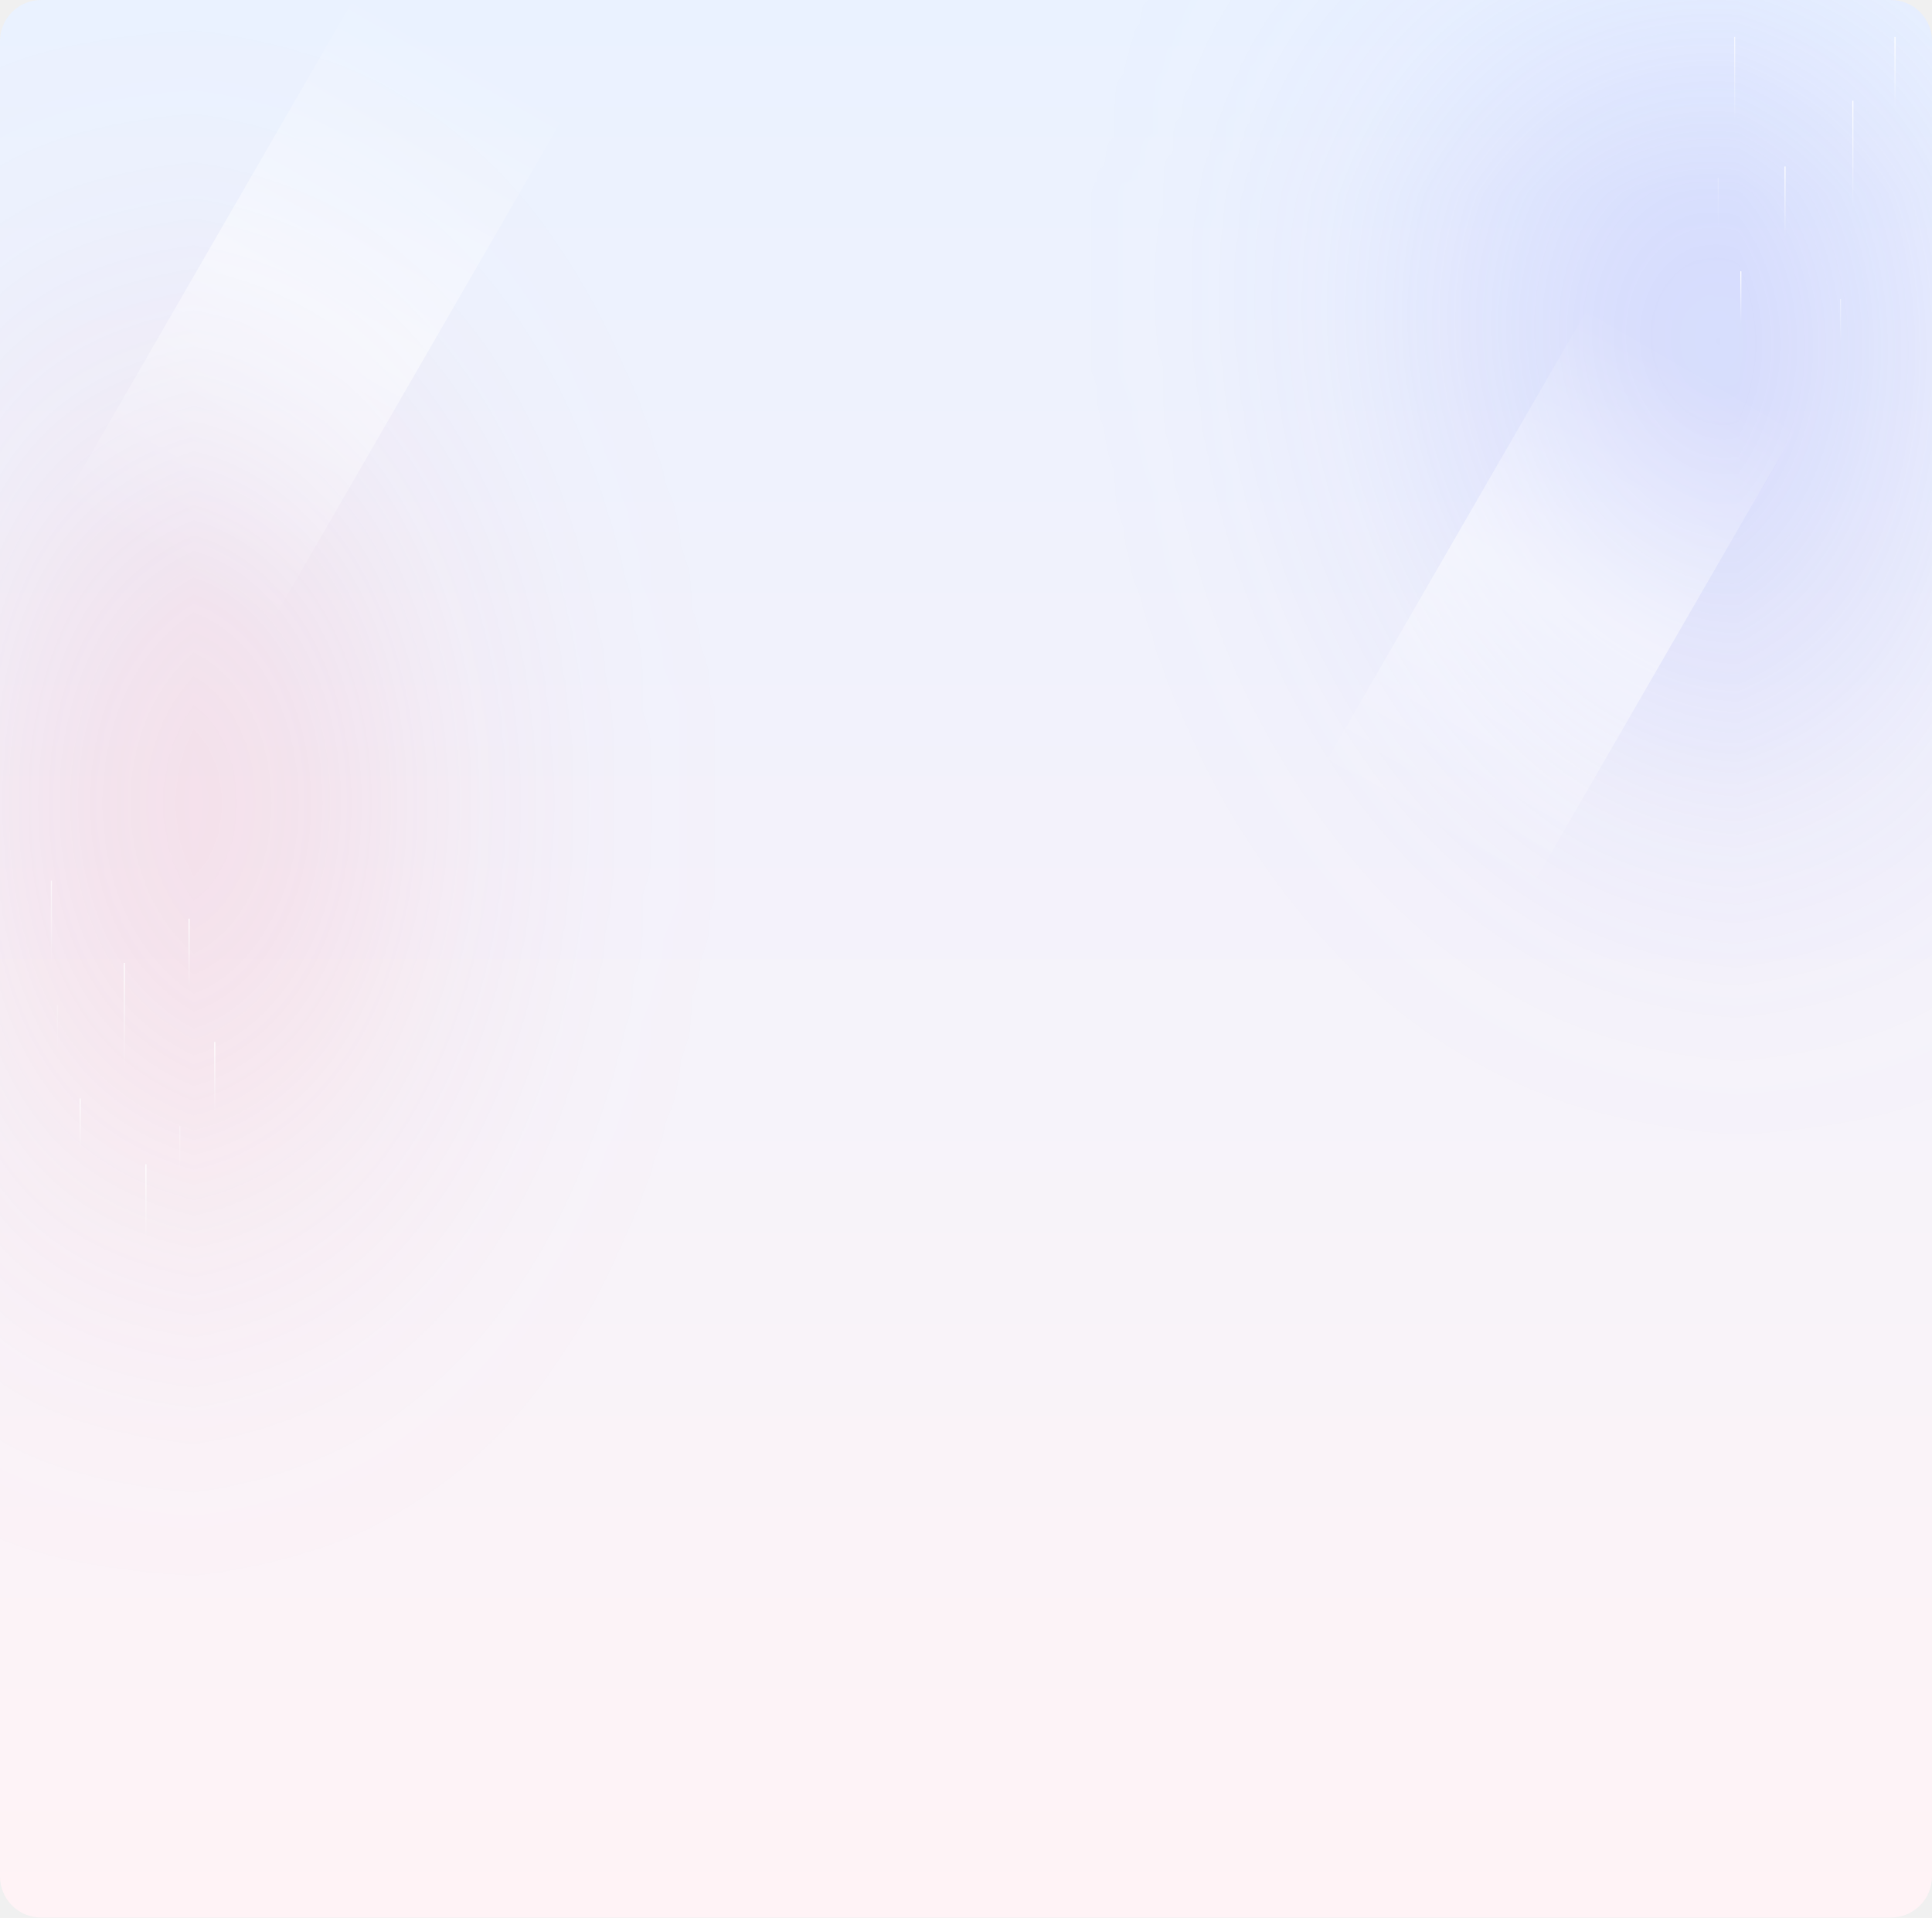
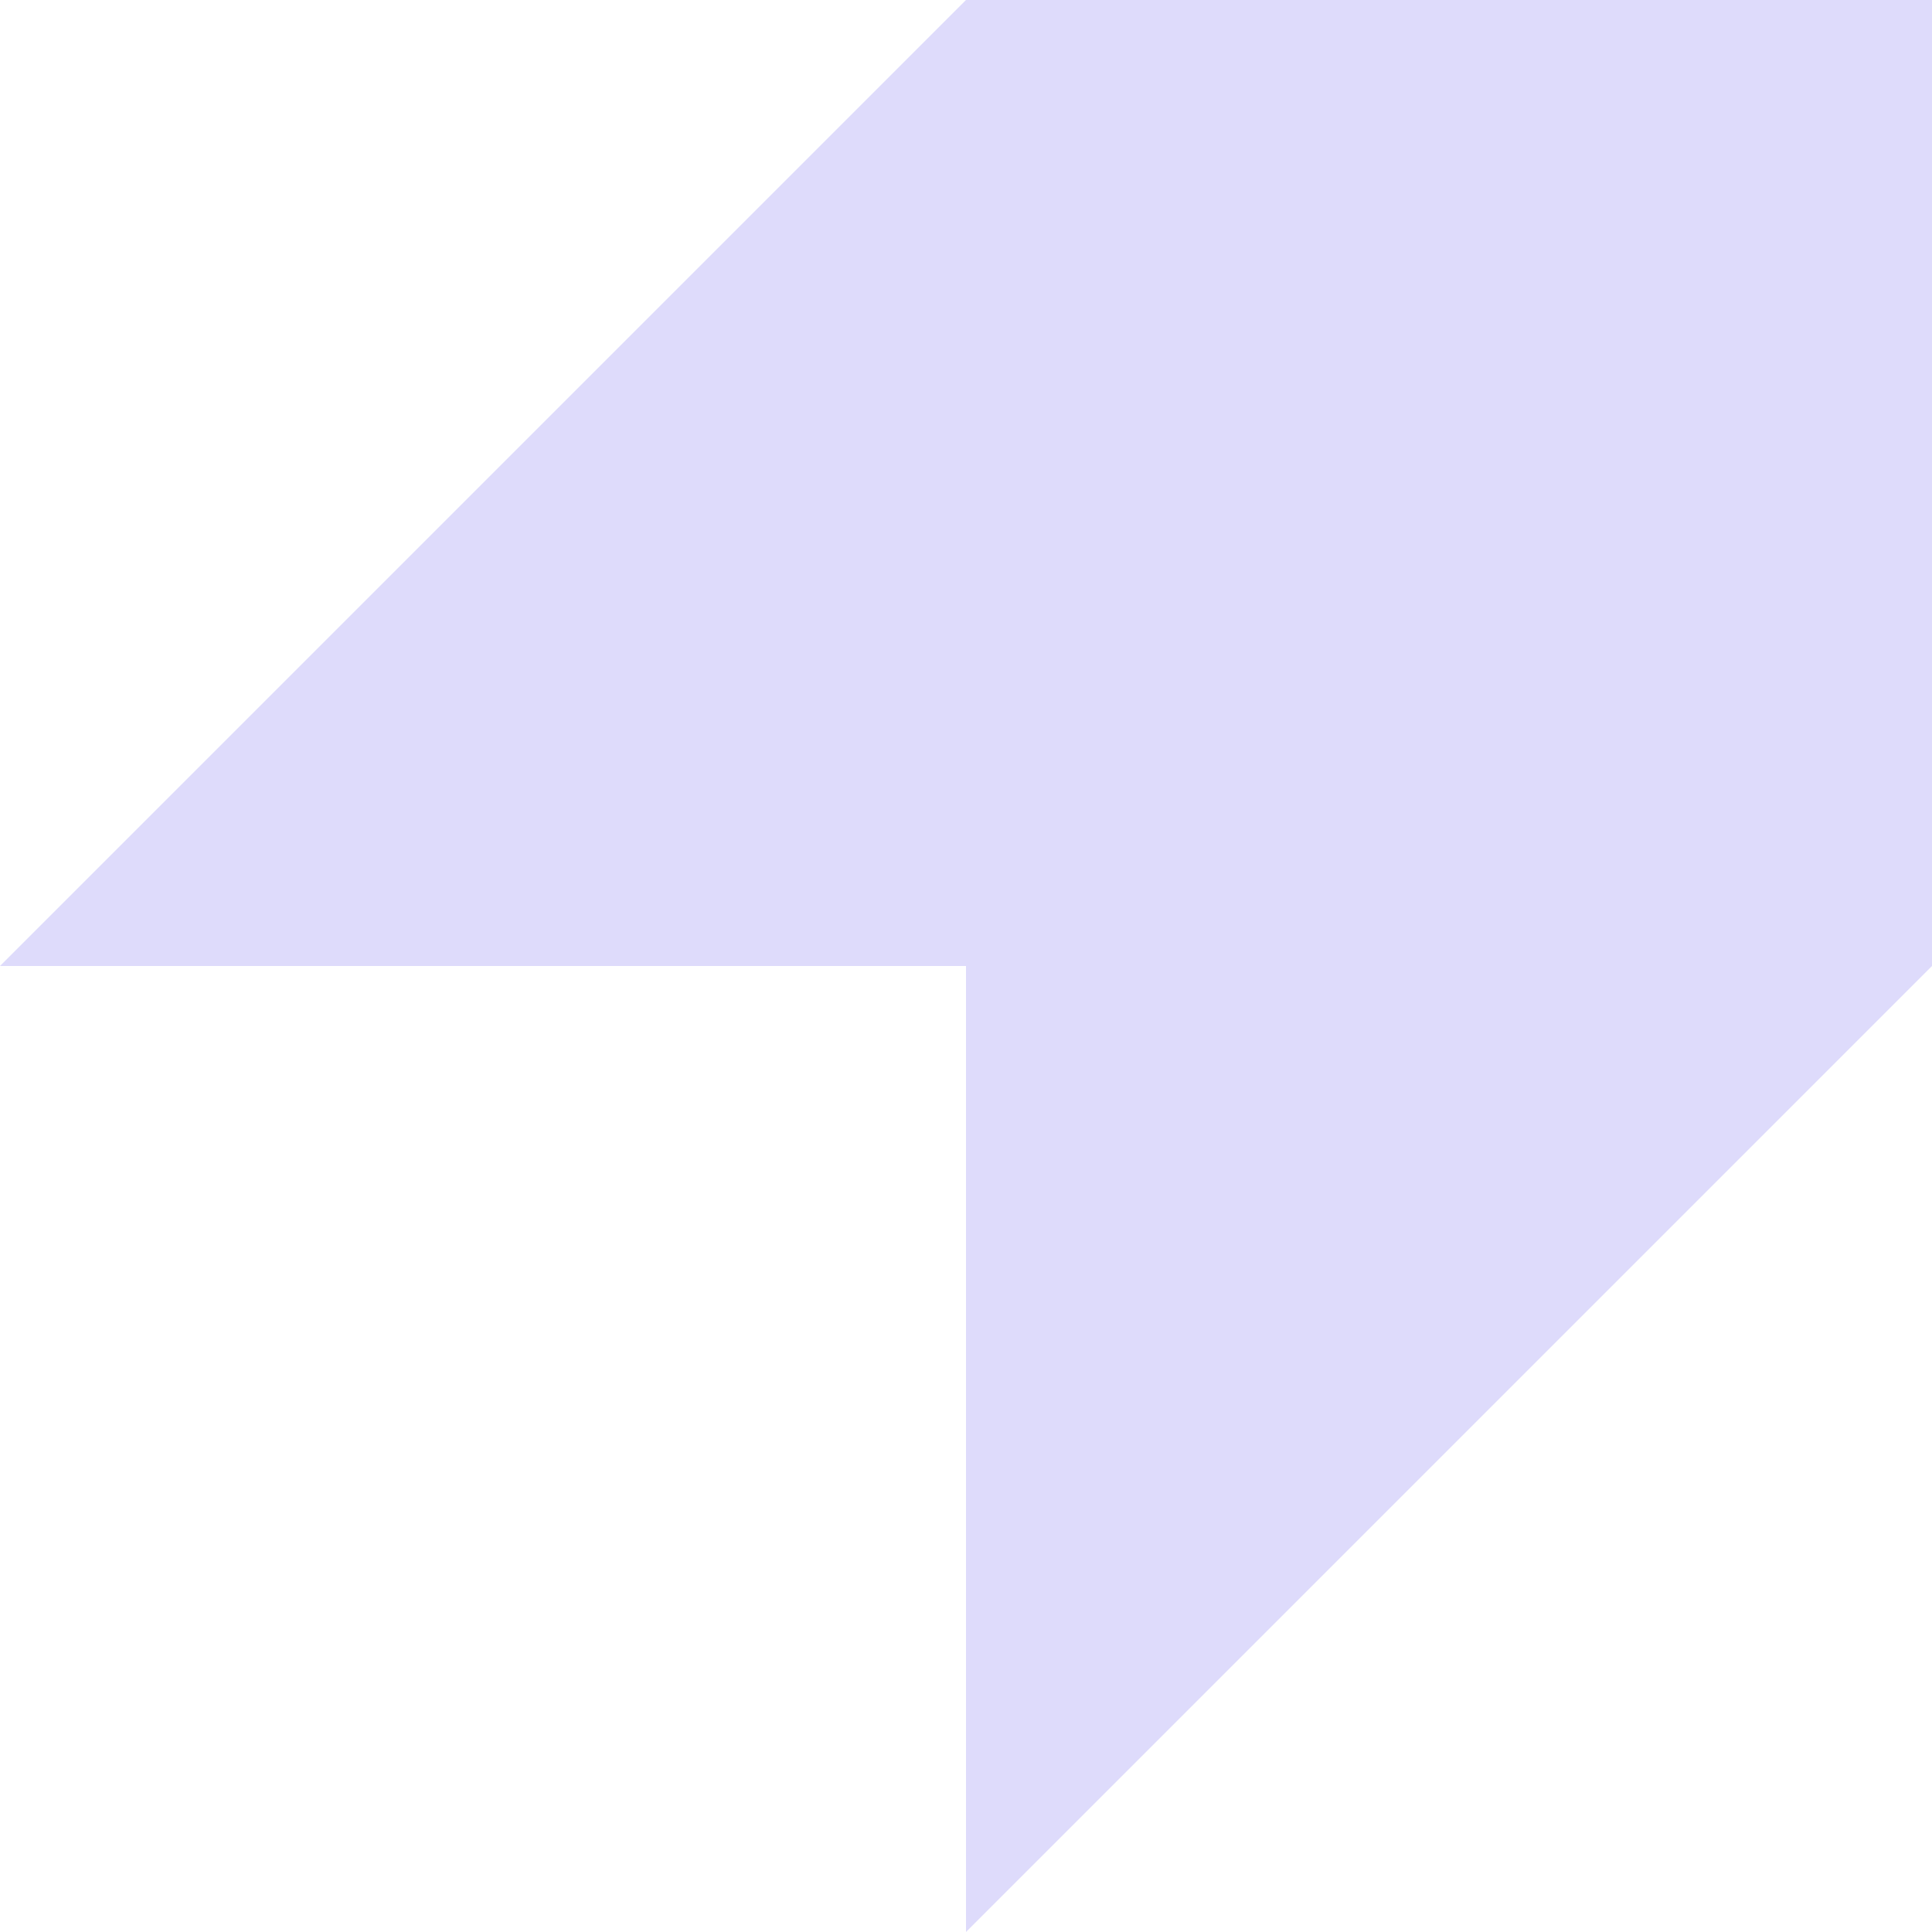
- <svg xmlns="http://www.w3.org/2000/svg" width="1880" height="1866" viewBox="0 0 1880 1866" fill="none">
-   <g clip-path="url(#clip0_9323_314)">
-     <rect width="1880" height="1866" rx="40" fill="url(#paint0_linear_9323_314)" />
-     <g opacity="0.35" filter="url(#filter0_f_9323_314)">
-       <ellipse cx="1869.5" cy="259.5" rx="384.5" ry="476.5" fill="#7C87FB" />
-     </g>
-     <g opacity="0.35" filter="url(#filter1_f_9323_314)">
-       <ellipse cx="-84" cy="781.5" rx="357" ry="438.5" fill="#FA7185" />
-     </g>
-     <rect x="1546.83" y="297" width="234.11" height="527.655" transform="rotate(30 1546.83 297)" fill="url(#paint1_linear_9323_314)" />
-     <rect x="349.436" y="-10" width="234.112" height="578.872" transform="rotate(30 349.436 -10)" fill="url(#paint2_linear_9323_314)" />
-     <path d="M121 937V1046" stroke="url(#paint3_linear_9323_314)" />
-     <path d="M142 1133L142 1209" stroke="url(#paint4_linear_9323_314)" />
-     <path opacity="0.7" d="M50 857L50 942" stroke="url(#paint5_linear_9323_314)" />
-     <path d="M209 1014L209 1086" stroke="url(#paint6_linear_9323_314)" />
-     <path d="M184 894L184 966" stroke="url(#paint7_linear_9323_314)" />
-     <path d="M78 1069L78 1122" stroke="url(#paint8_linear_9323_314)" />
-     <path opacity="0.4" d="M175 1096L175 1140" stroke="url(#paint9_linear_9323_314)" />
-     <path opacity="0.2" d="M56 978L56 1029" stroke="url(#paint10_linear_9323_314)" />
-     <path d="M1803 98V207" stroke="url(#paint11_linear_9323_314)" />
-     <path opacity="0.7" d="M1688 36L1688 121" stroke="url(#paint12_linear_9323_314)" />
-     <path d="M1737 162L1737 234" stroke="url(#paint13_linear_9323_314)" />
-     <path d="M1844 36L1844 108" stroke="url(#paint14_linear_9323_314)" />
-     <path d="M1694 264L1694 317" stroke="url(#paint15_linear_9323_314)" />
-     <path opacity="0.4" d="M1791 291L1791 335" stroke="url(#paint16_linear_9323_314)" />
-     <path opacity="0.2" d="M1672 173L1672 224" stroke="url(#paint17_linear_9323_314)" />
-   </g>
-   <defs>
-     <filter id="filter0_f_9323_314" x="985" y="-717" width="1769" height="1953" filterUnits="userSpaceOnUse" color-interpolation-filters="sRGB">
-       <feFlood flood-opacity="0" result="BackgroundImageFix" />
-       <feBlend mode="normal" in="SourceGraphic" in2="BackgroundImageFix" result="shape" />
-       <feGaussianBlur stdDeviation="250" result="effect1_foregroundBlur_9323_314" />
-     </filter>
-     <filter id="filter1_f_9323_314" x="-941" y="-157" width="1714" height="1877" filterUnits="userSpaceOnUse" color-interpolation-filters="sRGB">
-       <feFlood flood-opacity="0" result="BackgroundImageFix" />
-       <feBlend mode="normal" in="SourceGraphic" in2="BackgroundImageFix" result="shape" />
-       <feGaussianBlur stdDeviation="250" result="effect1_foregroundBlur_9323_314" />
-     </filter>
-     <linearGradient id="paint0_linear_9323_314" x1="940" y1="0" x2="940" y2="1866" gradientUnits="userSpaceOnUse">
-       <stop stop-color="#EAF2FF" />
-       <stop offset="1" stop-color="#FFF3F6" />
-     </linearGradient>
-     <linearGradient id="paint1_linear_9323_314" x1="1663.88" y1="297" x2="1663.88" y2="824.655" gradientUnits="userSpaceOnUse">
-       <stop stop-color="white" stop-opacity="0" />
-       <stop offset="0.5" stop-color="white" stop-opacity="0.5" />
-       <stop offset="1" stop-color="white" stop-opacity="0" />
-     </linearGradient>
-     <linearGradient id="paint2_linear_9323_314" x1="466.492" y1="-10" x2="466.492" y2="568.872" gradientUnits="userSpaceOnUse">
-       <stop stop-color="white" stop-opacity="0" />
-       <stop offset="0.5" stop-color="white" stop-opacity="0.5" />
-       <stop offset="1" stop-color="white" stop-opacity="0" />
-     </linearGradient>
-     <linearGradient id="paint3_linear_9323_314" x1="121.5" y1="937" x2="121.5" y2="1046" gradientUnits="userSpaceOnUse">
-       <stop stop-color="white" />
-       <stop offset="0.958" stop-color="white" stop-opacity="0" />
-     </linearGradient>
-     <linearGradient id="paint4_linear_9323_314" x1="142.5" y1="1133" x2="142.5" y2="1209" gradientUnits="userSpaceOnUse">
-       <stop stop-color="white" />
-       <stop offset="0.958" stop-color="white" stop-opacity="0" />
-     </linearGradient>
-     <linearGradient id="paint5_linear_9323_314" x1="50.5" y1="857" x2="50.5" y2="942" gradientUnits="userSpaceOnUse">
-       <stop stop-color="white" />
-       <stop offset="0.958" stop-color="white" stop-opacity="0" />
-     </linearGradient>
-     <linearGradient id="paint6_linear_9323_314" x1="209.5" y1="1014" x2="209.5" y2="1086" gradientUnits="userSpaceOnUse">
-       <stop stop-color="white" />
-       <stop offset="0.958" stop-color="white" stop-opacity="0" />
-     </linearGradient>
-     <linearGradient id="paint7_linear_9323_314" x1="184.5" y1="894" x2="184.5" y2="966" gradientUnits="userSpaceOnUse">
-       <stop stop-color="white" />
-       <stop offset="0.958" stop-color="white" stop-opacity="0" />
-     </linearGradient>
-     <linearGradient id="paint8_linear_9323_314" x1="78.5" y1="1069" x2="78.5" y2="1122" gradientUnits="userSpaceOnUse">
-       <stop stop-color="white" />
-       <stop offset="0.958" stop-color="white" stop-opacity="0" />
-     </linearGradient>
-     <linearGradient id="paint9_linear_9323_314" x1="175.5" y1="1096" x2="175.5" y2="1140" gradientUnits="userSpaceOnUse">
-       <stop stop-color="white" />
-       <stop offset="0.958" stop-color="white" stop-opacity="0" />
-     </linearGradient>
-     <linearGradient id="paint10_linear_9323_314" x1="56.5" y1="978" x2="56.5" y2="1029" gradientUnits="userSpaceOnUse">
-       <stop stop-color="white" />
-       <stop offset="0.958" stop-color="white" stop-opacity="0" />
-     </linearGradient>
-     <linearGradient id="paint11_linear_9323_314" x1="1803.5" y1="98" x2="1803.5" y2="207" gradientUnits="userSpaceOnUse">
-       <stop stop-color="white" />
-       <stop offset="0.958" stop-color="white" stop-opacity="0" />
-     </linearGradient>
-     <linearGradient id="paint12_linear_9323_314" x1="1688.5" y1="36" x2="1688.5" y2="121" gradientUnits="userSpaceOnUse">
-       <stop stop-color="white" />
-       <stop offset="0.958" stop-color="white" stop-opacity="0" />
-     </linearGradient>
-     <linearGradient id="paint13_linear_9323_314" x1="1737.5" y1="162" x2="1737.5" y2="234" gradientUnits="userSpaceOnUse">
-       <stop stop-color="white" />
-       <stop offset="0.958" stop-color="white" stop-opacity="0" />
-     </linearGradient>
-     <linearGradient id="paint14_linear_9323_314" x1="1844.5" y1="36" x2="1844.5" y2="108" gradientUnits="userSpaceOnUse">
-       <stop stop-color="white" />
-       <stop offset="0.958" stop-color="white" stop-opacity="0" />
-     </linearGradient>
-     <linearGradient id="paint15_linear_9323_314" x1="1694.5" y1="264" x2="1694.5" y2="317" gradientUnits="userSpaceOnUse">
-       <stop stop-color="white" />
-       <stop offset="0.958" stop-color="white" stop-opacity="0" />
-     </linearGradient>
-     <linearGradient id="paint16_linear_9323_314" x1="1791.5" y1="291" x2="1791.5" y2="335" gradientUnits="userSpaceOnUse">
-       <stop stop-color="white" />
-       <stop offset="0.958" stop-color="white" stop-opacity="0" />
-     </linearGradient>
-     <linearGradient id="paint17_linear_9323_314" x1="1672.5" y1="173" x2="1672.5" y2="224" gradientUnits="userSpaceOnUse">
-       <stop stop-color="white" />
-       <stop offset="0.958" stop-color="white" stop-opacity="0" />
-     </linearGradient>
-     <clipPath id="clip0_9323_314">
-       <rect width="1880" height="1866" rx="40" fill="white" />
-     </clipPath>
-   </defs>
+ <svg xmlns="http://www.w3.org/2000/svg" width="133" height="133" viewBox="0 0 200 200">
+   <rect fill="#ffffff" width="200" height="200" />
+   <polygon fill="#D3CEFA" fill-opacity="0.74" points="100 0 0 100 100 100 100 200 200 100 200 0" />
</svg>
